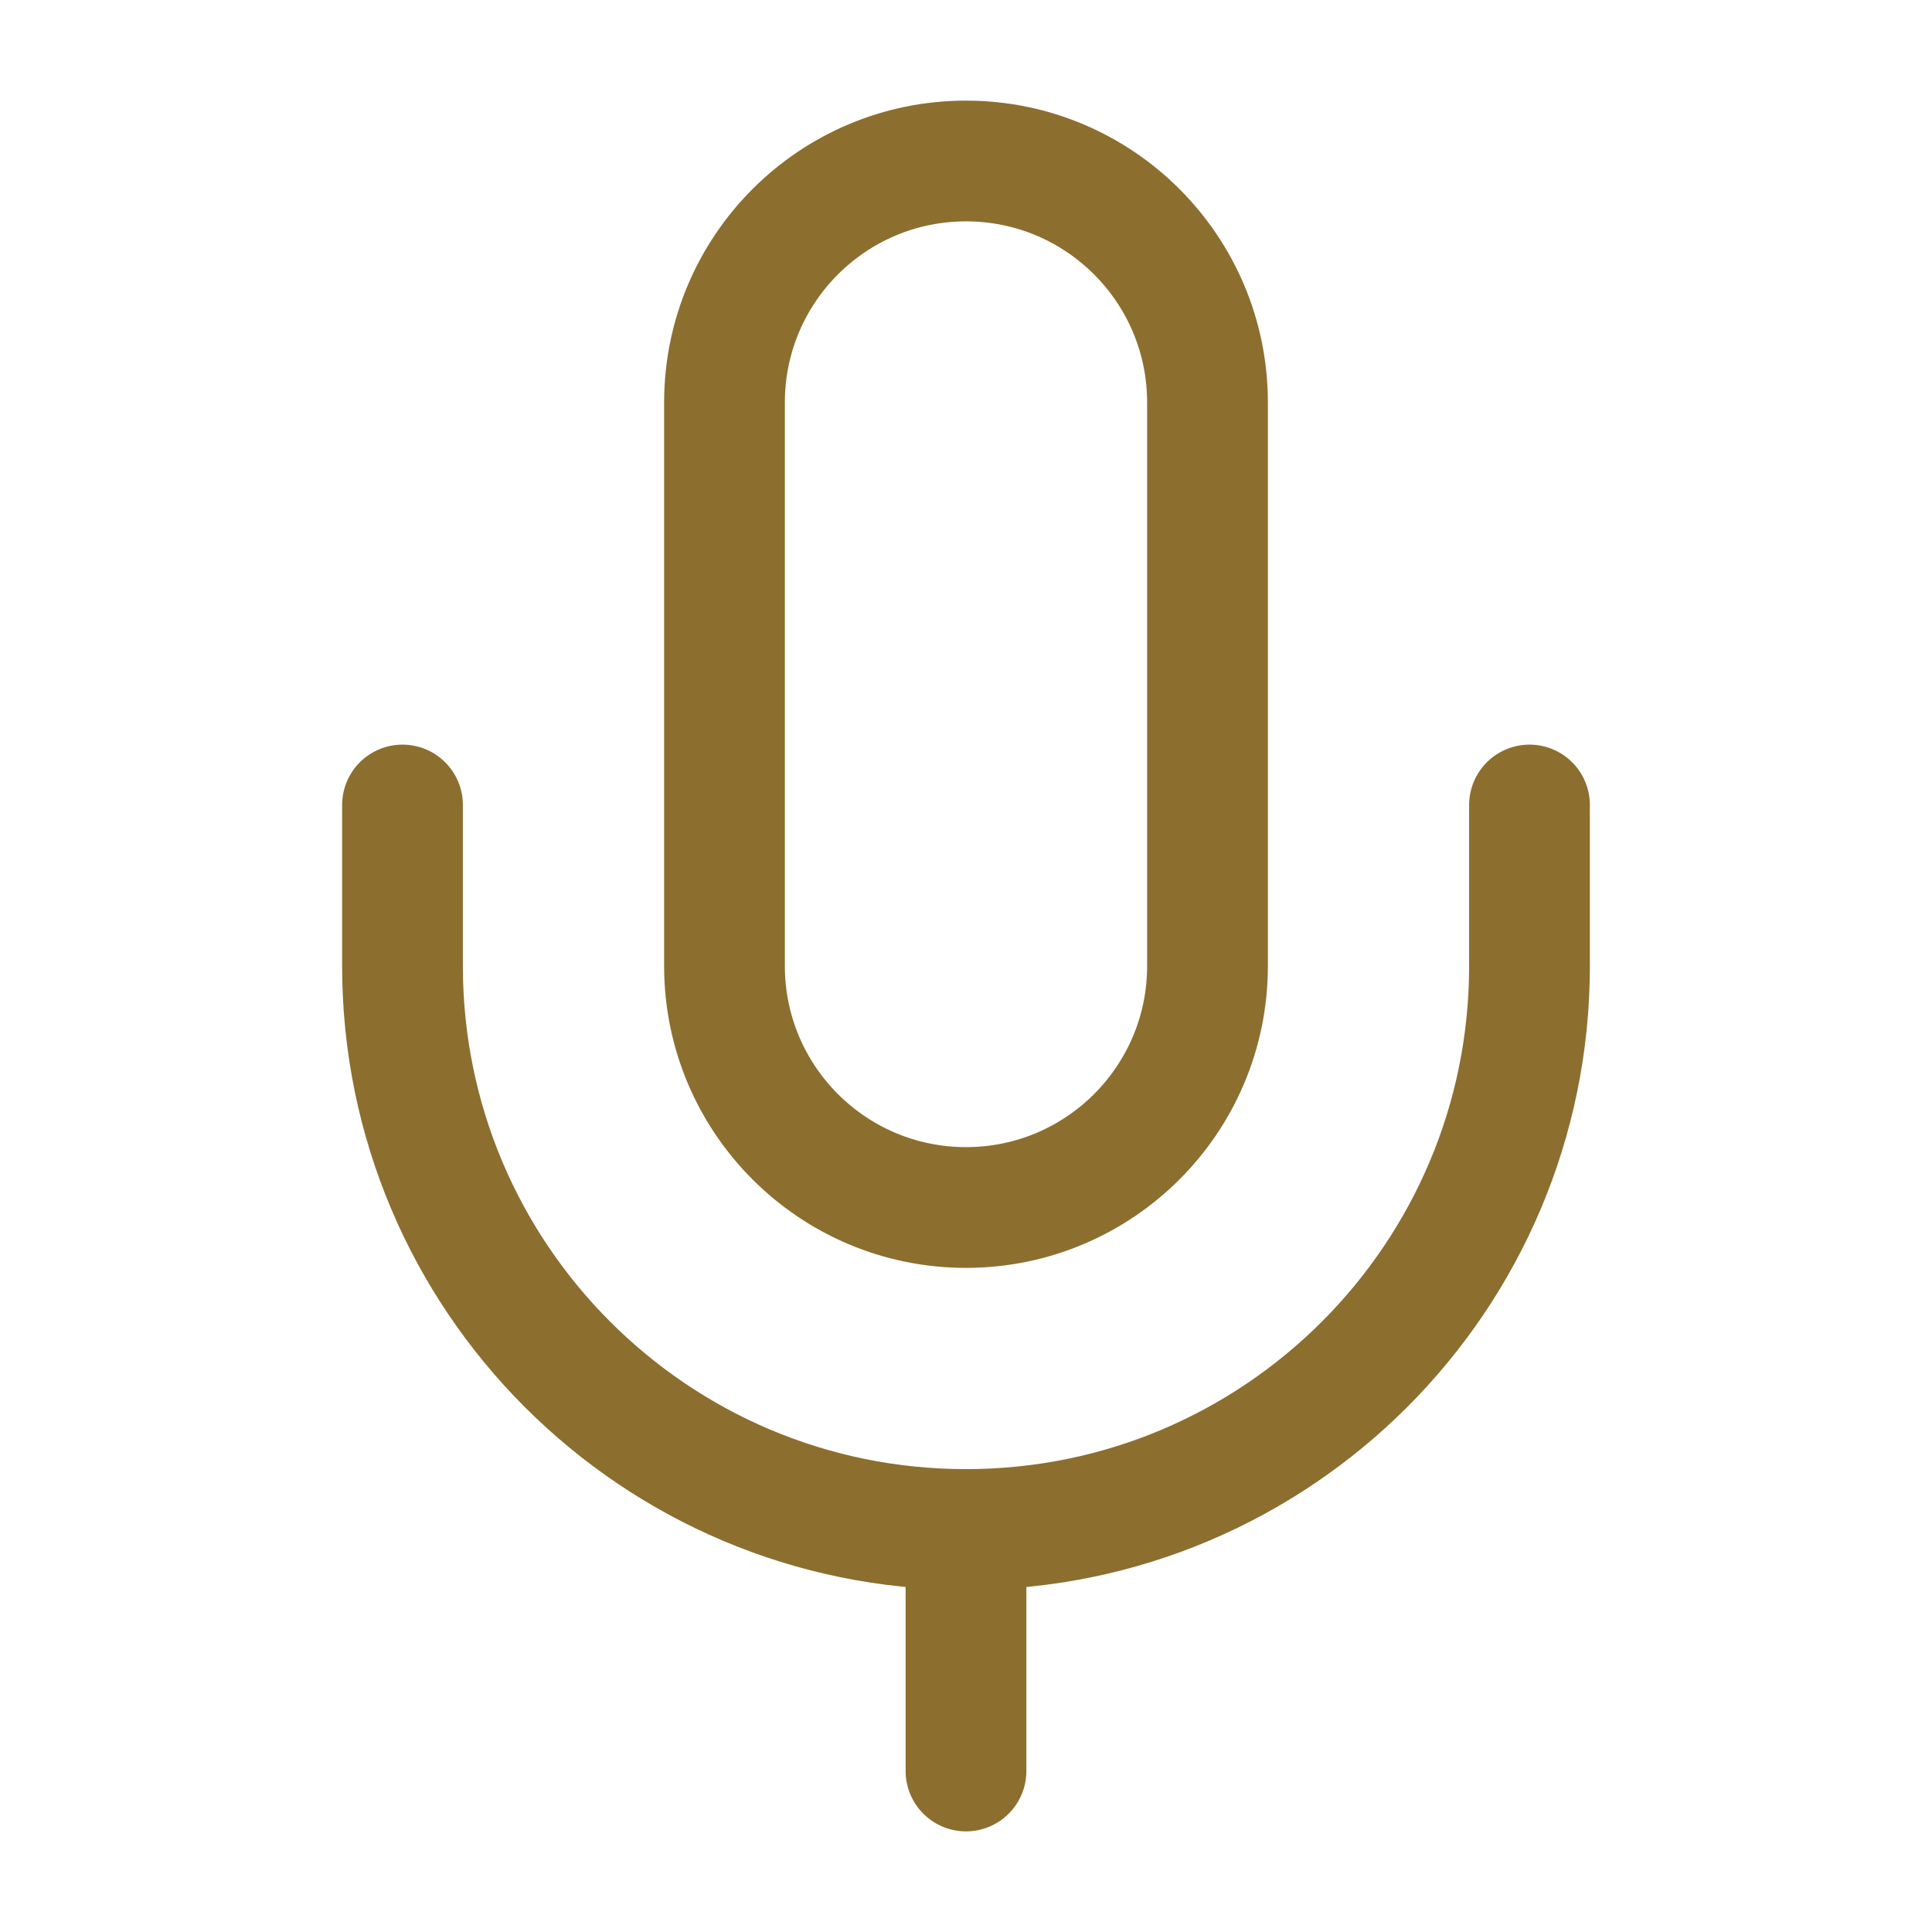
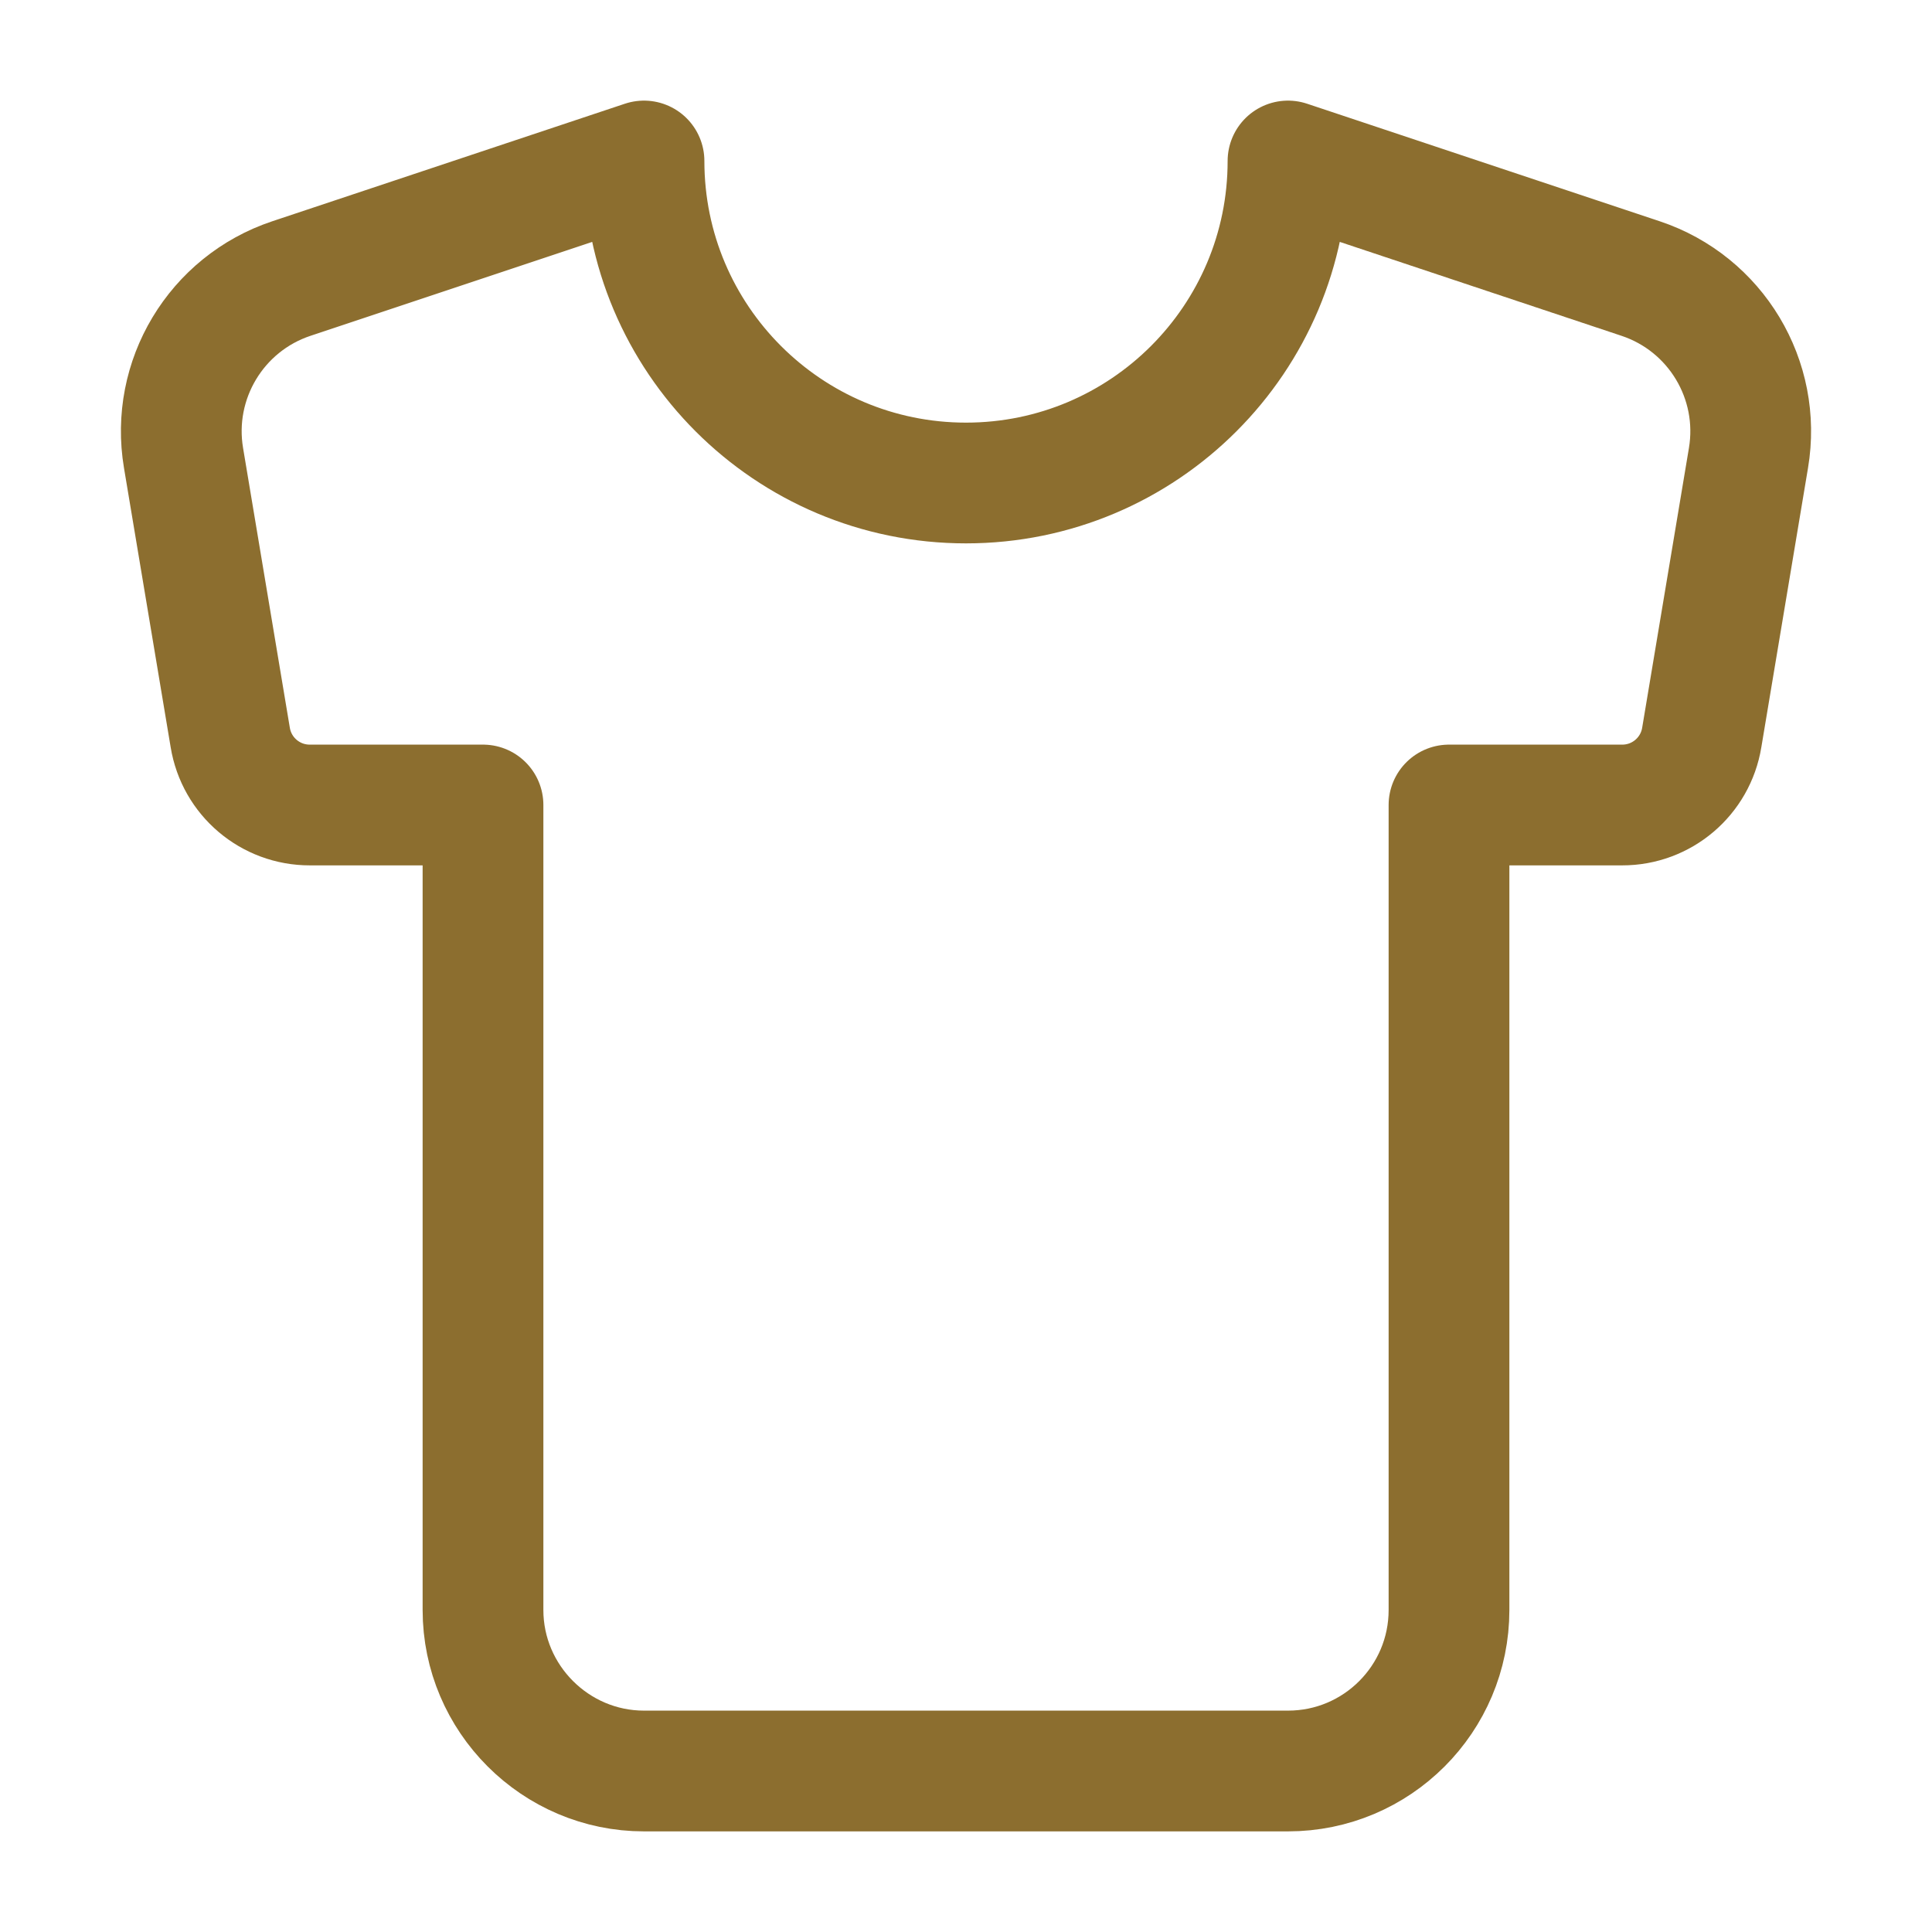
- <svg xmlns="http://www.w3.org/2000/svg" class="lucide lucide-mic" width="48" height="48" viewBox="0 0 24 24" fill="none" stroke="#8C6E2F" stroke-width="1.5" stroke-linecap="round" stroke-linejoin="round">
-   <path d="M12 19v3" />
-   <path d="M19 10v2a7 7 0 0 1-14 0v-2" />
-   <rect x="9" y="2" width="6" height="13" rx="3" />
+ <svg xmlns="http://www.w3.org/2000/svg" class="lucide lucide-shirt" width="48" height="48" viewBox="0 0 24 24" fill="none" stroke="#8C6E2F" stroke-width="1.5" stroke-linecap="round" stroke-linejoin="round">
+   <path d="M20.38 3.46 16 2a4 4 0 0 1-8 0L3.62 3.46a2 2 0 0 0-1.34 2.23l.58 3.47a1 1 0 0 0 .99.84H6v10c0 1.1.9 2 2 2h8a2 2 0 0 0 2-2V10h2.15a1 1 0 0 0 .99-.84l.58-3.47a2 2 0 0 0-1.34-2.23z" />
</svg>
